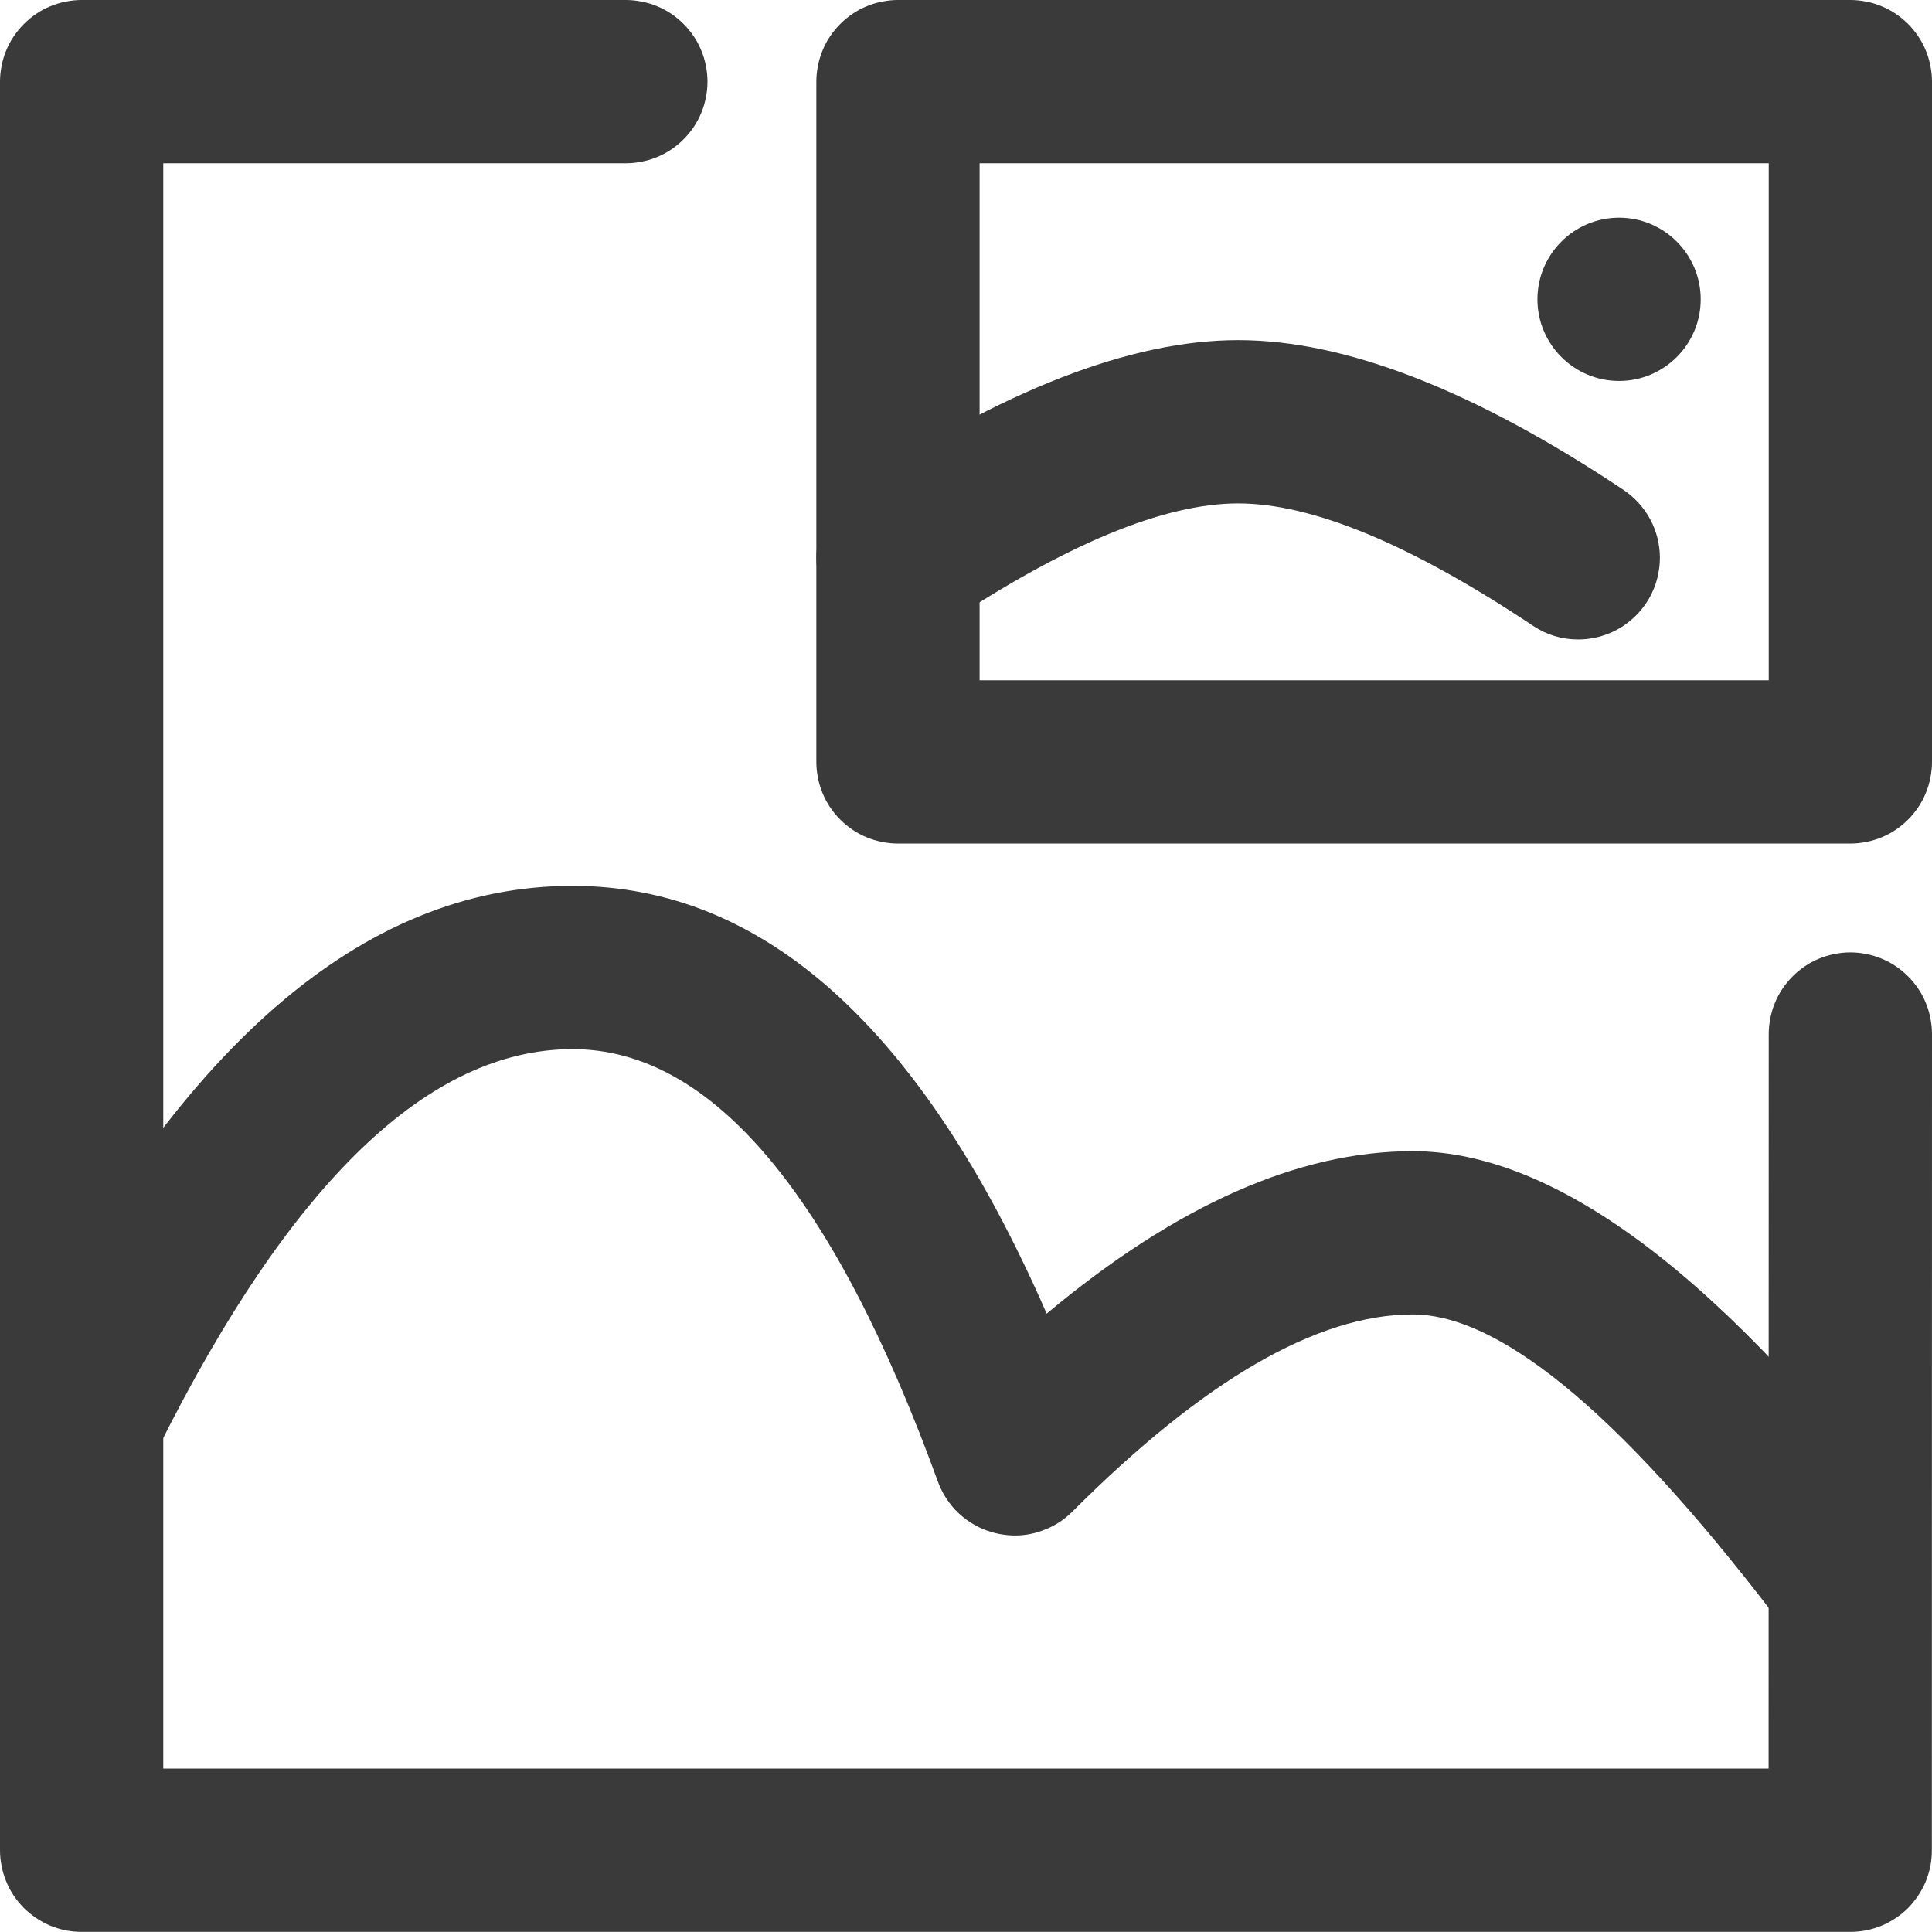
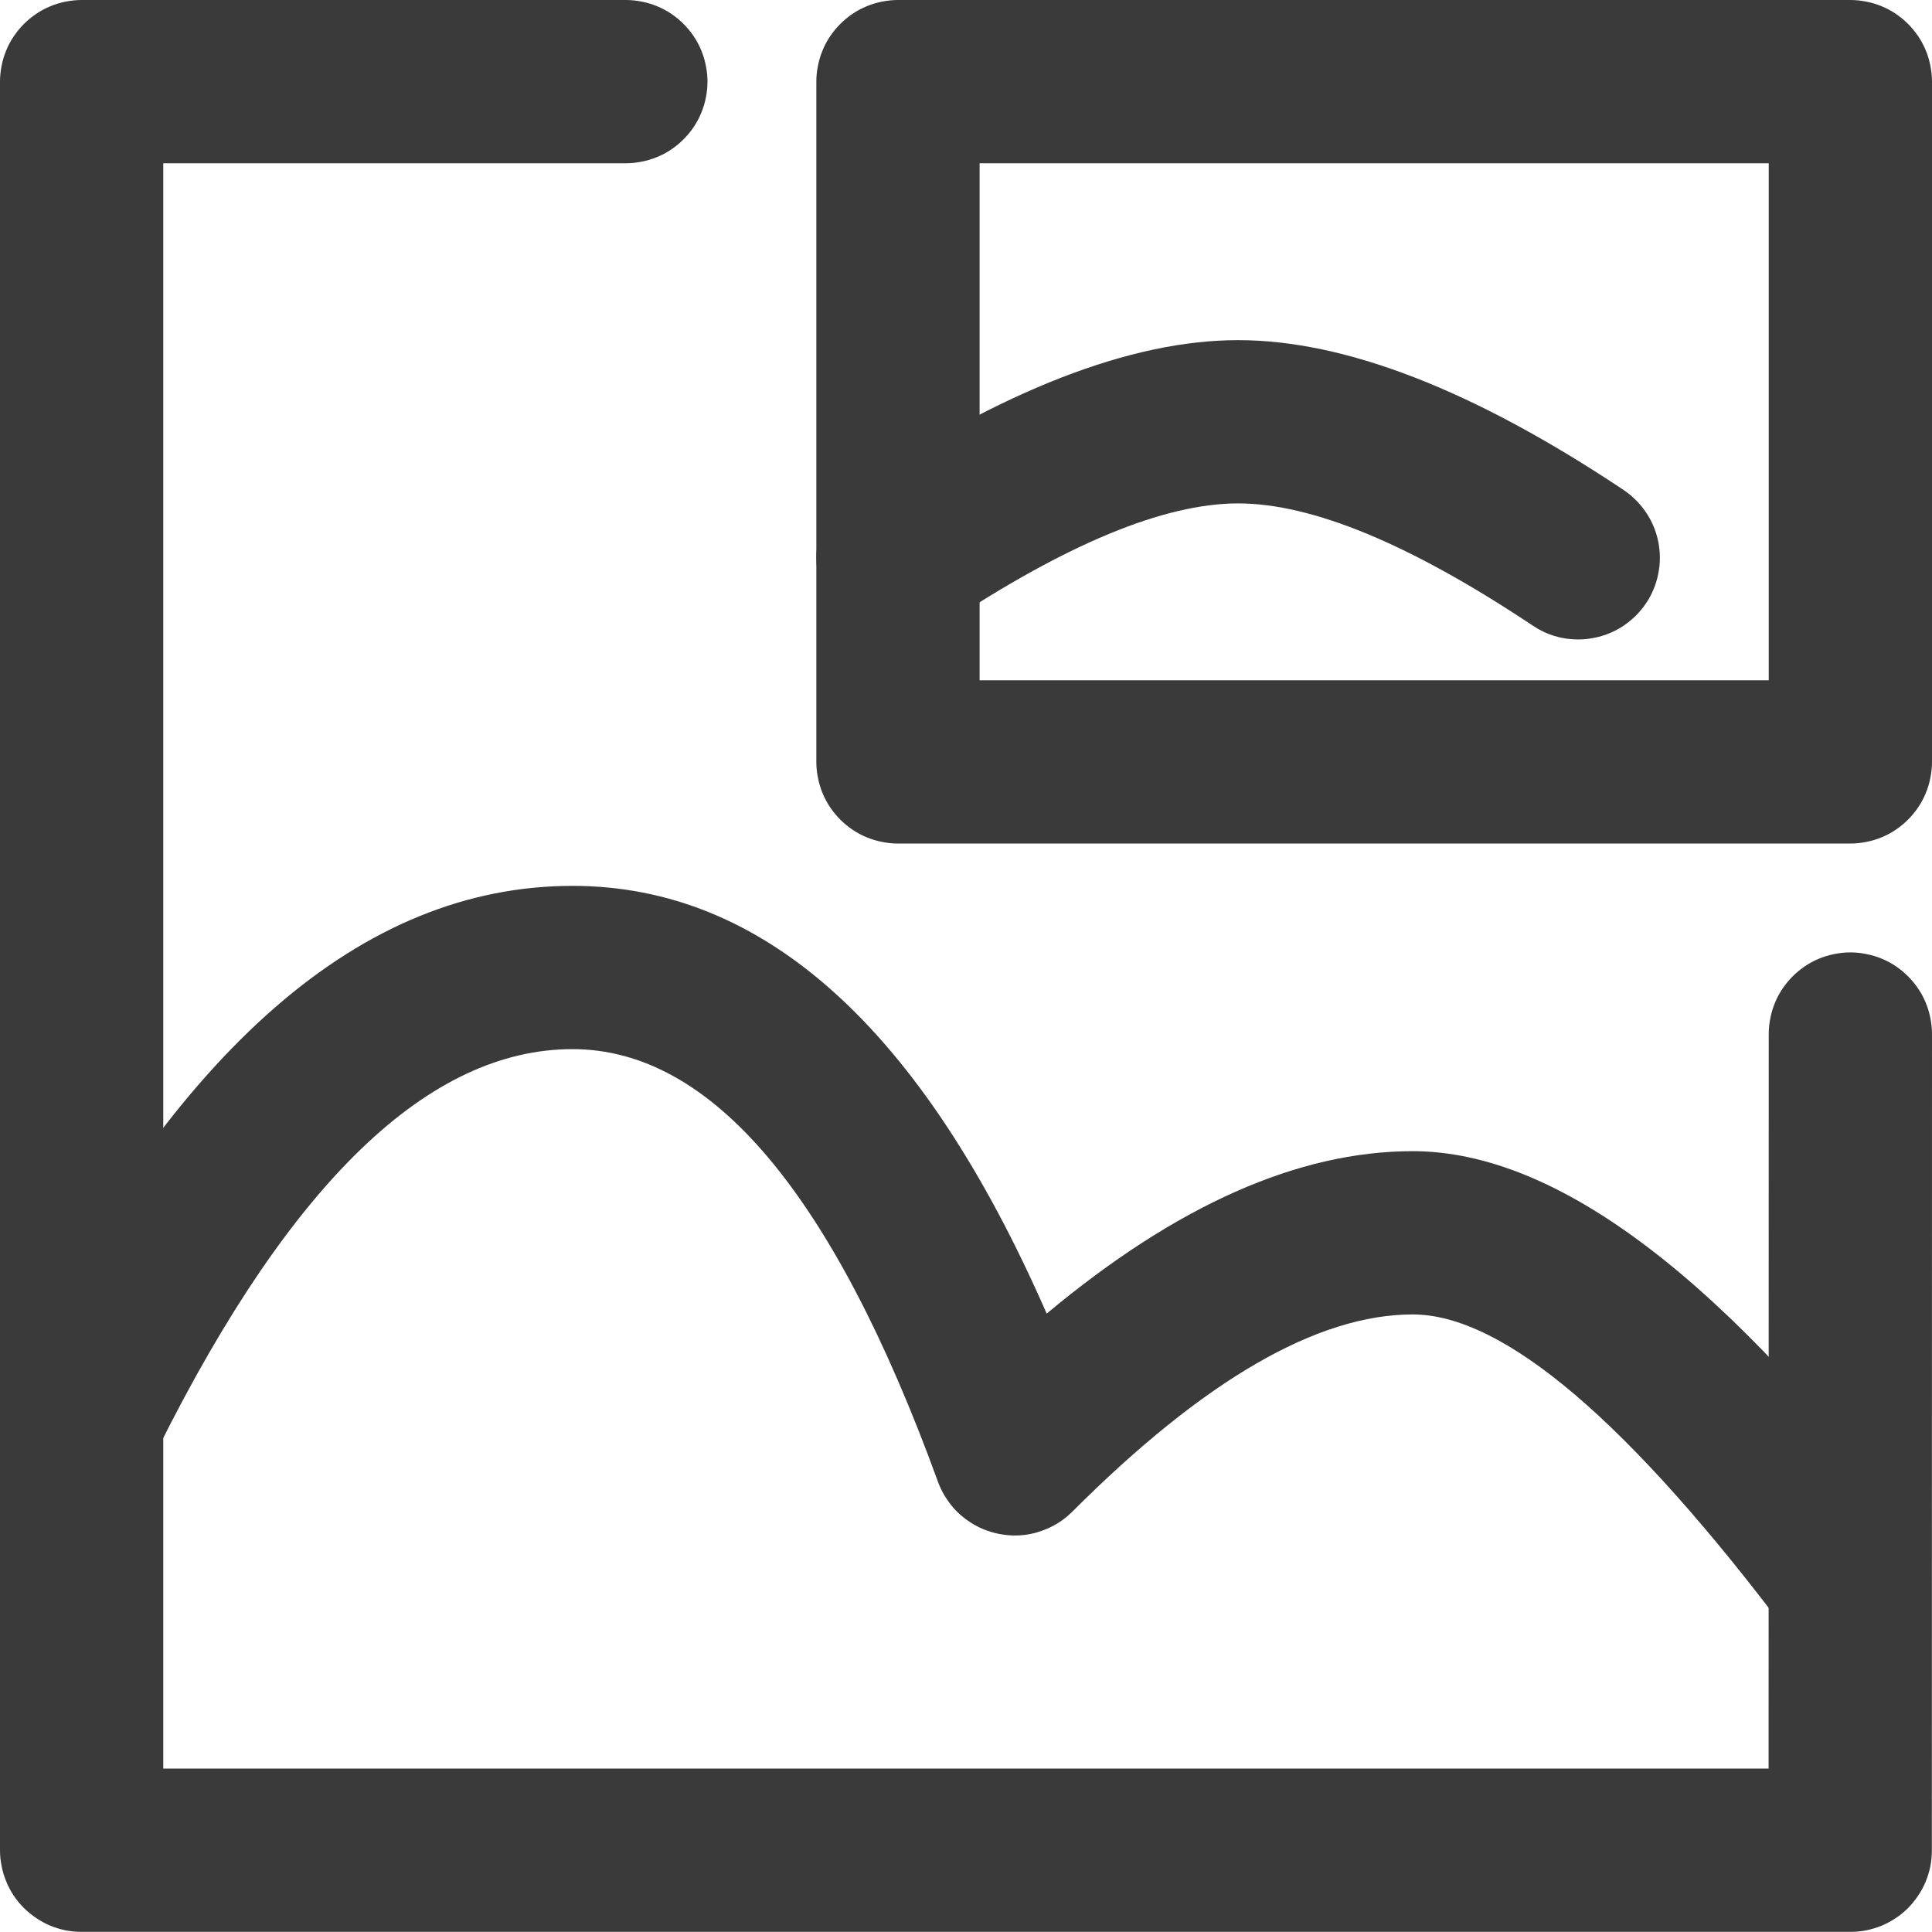
- <svg xmlns="http://www.w3.org/2000/svg" viewBox="0.9 0.9 14.2 14.2" width="16" height="16">
+ <svg xmlns="http://www.w3.org/2000/svg" fill-rule="evenodd" clip-rule="evenodd" viewBox="0.9 0.9 14.2 14.2" width="16" height="16">
  <path d="M2.1,2.1L5.5,2.1L5.5,2.1Q5.559,2.1,5.617,2.088Q5.675,2.077,5.73,2.054Q5.784,2.032,5.833,1.999Q5.882,1.966,5.924,1.924Q5.966,1.882,5.999,1.833Q6.032,1.784,6.054,1.73Q6.077,1.675,6.088,1.617Q6.1,1.559,6.1,1.5Q6.1,1.441,6.088,1.383Q6.077,1.325,6.054,1.27Q6.032,1.216,5.999,1.167Q5.966,1.118,5.924,1.076Q5.882,1.034,5.833,1.001Q5.784,0.968,5.73,0.946Q5.675,0.923,5.617,0.912Q5.559,0.9,5.5,0.9L5.5,0.9L1.5,0.9Q1.441,0.9,1.383,0.912Q1.325,0.923,1.27,0.946Q1.216,0.968,1.167,1.001Q1.118,1.034,1.076,1.076Q1.034,1.118,1.001,1.167Q0.968,1.216,0.946,1.27Q0.923,1.325,0.912,1.383Q0.9,1.441,0.9,1.5L0.9,14.499Q0.9,14.559,0.912,14.616Q0.923,14.674,0.946,14.729Q0.968,14.784,1.001,14.833Q1.034,14.882,1.076,14.924Q1.118,14.965,1.167,14.998Q1.216,15.031,1.27,15.054Q1.325,15.076,1.383,15.088Q1.441,15.099,1.5,15.099L14.499,15.099Q14.559,15.099,14.616,15.088Q14.674,15.076,14.729,15.054Q14.784,15.031,14.833,14.998Q14.882,14.966,14.924,14.924Q14.965,14.882,14.998,14.833Q15.031,14.784,15.054,14.729Q15.076,14.674,15.088,14.617Q15.099,14.559,15.099,14.499L15.1,8.5L15.1,8.5L15.1,8.5Q15.1,8.441,15.088,8.383Q15.077,8.325,15.054,8.27Q15.032,8.216,14.999,8.167Q14.966,8.118,14.924,8.076Q14.882,8.034,14.833,8.001Q14.784,7.968,14.73,7.946Q14.675,7.923,14.617,7.912Q14.559,7.9,14.5,7.9Q14.441,7.9,14.383,7.912Q14.325,7.923,14.27,7.946Q14.216,7.968,14.167,8.001Q14.118,8.034,14.076,8.076Q14.034,8.118,14.001,8.167Q13.968,8.216,13.946,8.27Q13.923,8.325,13.912,8.383Q13.9,8.441,13.9,8.5L13.9,8.5L13.899,13.899L2.1,13.899L2.1,2.1Z" fill="#3A3A3A" />
  <path d="M5.108,7.411Q2.787,7.411,0.997,10.991L2.07,11.528Q3.529,8.611,5.108,8.611Q6.638,8.611,7.794,11.791Q7.814,11.846,7.845,11.897Q7.876,11.947,7.915,11.991Q7.955,12.034,8.003,12.069Q8.051,12.104,8.104,12.129Q8.158,12.154,8.215,12.168Q8.273,12.182,8.332,12.185Q8.391,12.188,8.449,12.179Q8.507,12.17,8.563,12.149Q8.688,12.104,8.782,12.01Q10.231,10.561,11.283,10.561Q12.283,10.561,14.053,12.919L15.013,12.199Q12.883,9.361,11.283,9.361Q10.022,9.361,8.593,10.555Q7.218,7.411,5.108,7.411Z" fill="#3A3A3A" />
  <path d="M6.9,6.5L6.9,1.5Q6.9,1.441,6.912,1.383Q6.923,1.325,6.946,1.27Q6.968,1.216,7.001,1.167Q7.034,1.118,7.076,1.076Q7.118,1.034,7.167,1.001Q7.216,0.968,7.27,0.946Q7.325,0.923,7.383,0.912Q7.441,0.9,7.5,0.9L14.5,0.9Q14.559,0.9,14.617,0.912Q14.675,0.923,14.73,0.946Q14.784,0.968,14.833,1.001Q14.882,1.034,14.924,1.076Q14.966,1.118,14.999,1.167Q15.032,1.216,15.054,1.27Q15.077,1.325,15.088,1.383Q15.1,1.441,15.1,1.5L15.1,6.5Q15.1,6.559,15.088,6.617Q15.077,6.675,15.054,6.73Q15.032,6.784,14.999,6.833Q14.966,6.882,14.924,6.924Q14.882,6.966,14.833,6.999Q14.784,7.032,14.73,7.054Q14.675,7.077,14.617,7.088Q14.559,7.1,14.5,7.1L7.5,7.1Q7.441,7.1,7.383,7.088Q7.325,7.077,7.27,7.054Q7.216,7.032,7.167,6.999Q7.118,6.966,7.076,6.924Q7.034,6.882,7.001,6.833Q6.968,6.784,6.946,6.73Q6.923,6.675,6.912,6.617Q6.9,6.559,6.9,6.5Z M13.9,2.1L8.1,2.1L8.1,5.9L13.9,5.9L13.9,2.1Z" fill="#3A3A3A" />
  <path d="M10,3.4Q8.818,3.4,7.167,4.501L7.167,4.501Q7.106,4.542,7.056,4.597Q7.006,4.652,6.971,4.717Q6.936,4.782,6.918,4.854Q6.9,4.926,6.9,5Q6.9,5.059,6.912,5.117Q6.923,5.175,6.946,5.23Q6.968,5.284,7.001,5.333Q7.034,5.382,7.076,5.424Q7.118,5.466,7.167,5.499Q7.216,5.532,7.27,5.554Q7.325,5.577,7.383,5.588Q7.441,5.6,7.5,5.6Q7.682,5.6,7.833,5.499L7.833,5.499Q9.182,4.6,10,4.6Q10.818,4.6,12.167,5.499L12.167,5.499Q12.318,5.6,12.5,5.6Q12.559,5.6,12.617,5.588Q12.675,5.577,12.73,5.554Q12.784,5.532,12.833,5.499Q12.882,5.466,12.924,5.424Q12.966,5.382,12.999,5.333Q13.032,5.284,13.054,5.23Q13.077,5.175,13.088,5.117Q13.1,5.059,13.1,5Q13.1,4.926,13.082,4.854Q13.064,4.782,13.029,4.717Q12.994,4.652,12.944,4.597Q12.894,4.542,12.833,4.501L12.833,4.501Q11.182,3.4,10,3.4Z" fill="#3A3A3A" />
-   <path d="M13.4,3.1C13.4,3.431,13.131,3.7,12.8,3.7C12.469,3.7,12.2,3.431,12.2,3.1C12.2,2.769,12.469,2.5,12.8,2.5C13.131,2.5,13.4,2.769,13.4,3.1Z" fill="#3A3A3A" />
</svg>
